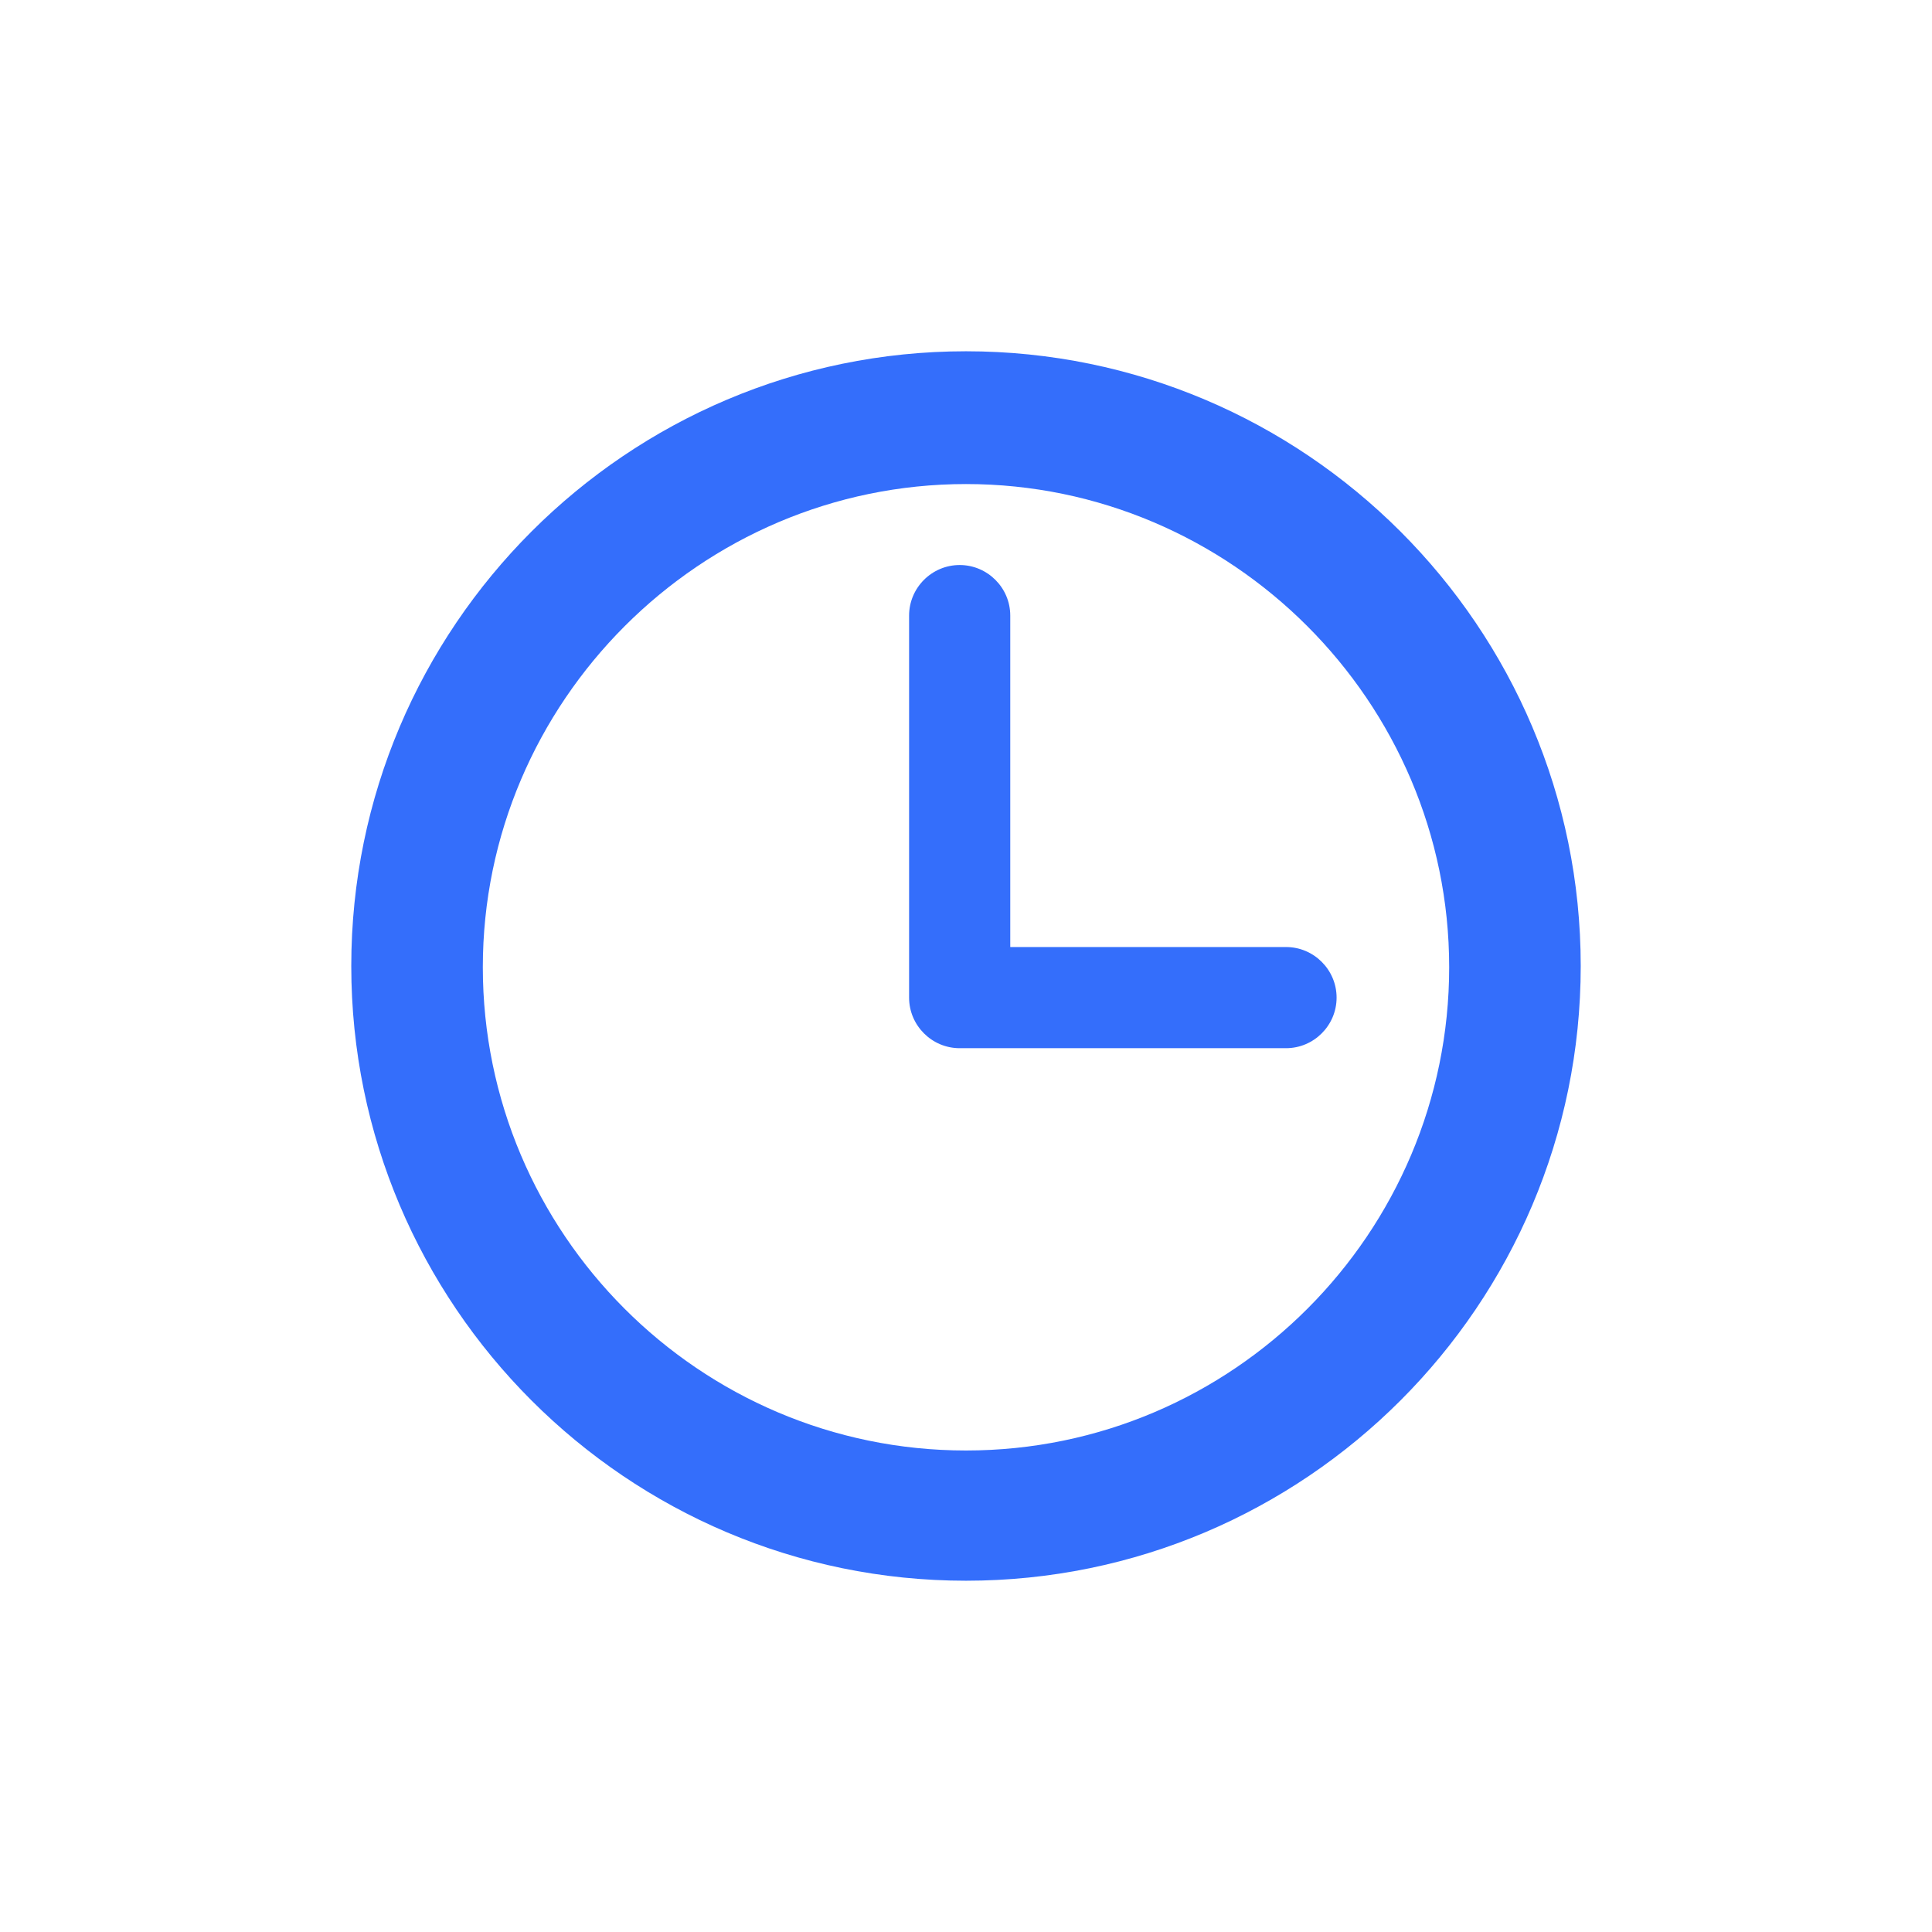
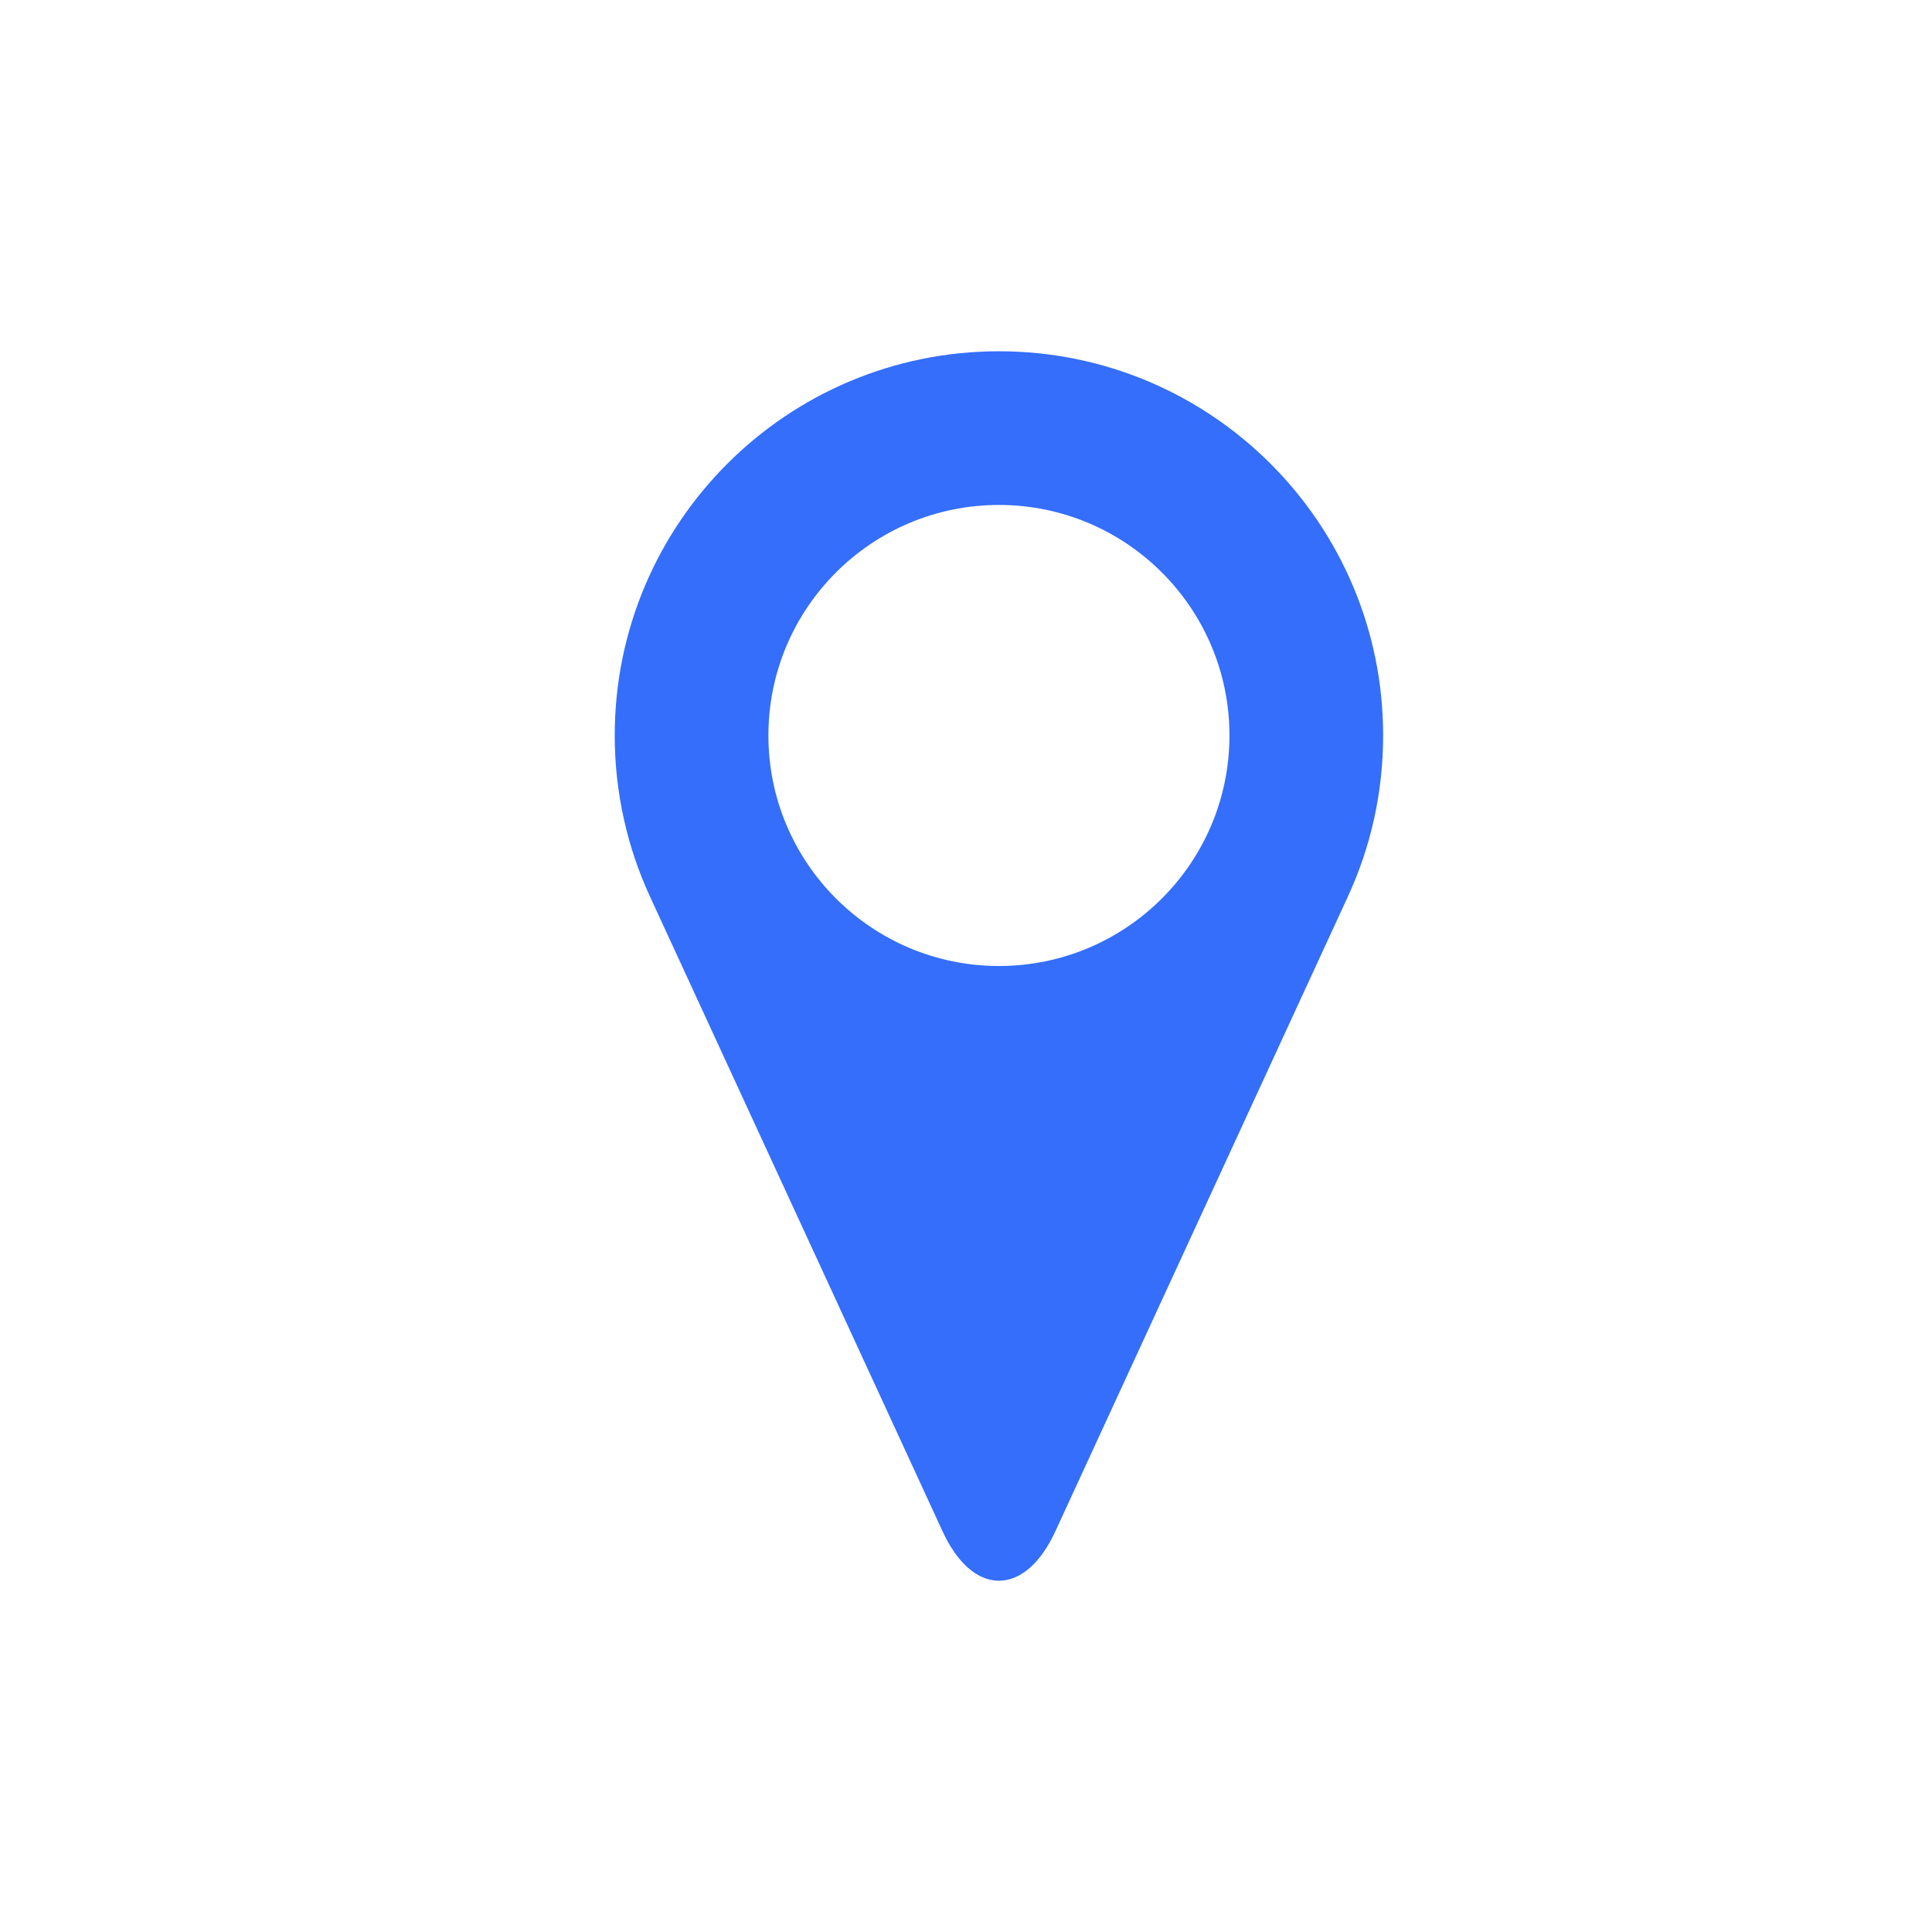
<svg xmlns="http://www.w3.org/2000/svg" width="22" height="22" viewBox="0 0 22 22" fill="none">
-   <path d="M11 4C7.14 4 4 7.14 4 11C4 14.86 7.14 18 11 18C14.86 18 18 14.86 18 11C18 7.14 14.86 4 11 4ZM11 16.517C7.961 16.517 5.498 14.039 5.498 11.014C5.498 7.99 7.975 5.512 11 5.512C14.025 5.512 16.502 7.99 16.502 11.014C16.502 14.039 14.039 16.517 11 16.517Z" fill="#346EFB" />
-   <path d="M14.644 10.784H11.504V7.01C11.504 6.693 11.245 6.434 10.928 6.434C10.611 6.434 10.352 6.693 10.352 7.01V11.36C10.352 11.677 10.611 11.936 10.928 11.936H14.644C14.961 11.936 15.22 11.677 15.22 11.36C15.22 11.043 14.961 10.784 14.644 10.784Z" fill="#346EFB" />
+   <path d="M11.375 4C8.959 4 7 5.958 7 8.375C7 9.028 7.144 9.648 7.399 10.204L10.732 17.435C10.891 17.783 11.12 18 11.375 18C11.63 18 11.859 17.783 12.018 17.436L15.351 10.204C15.607 9.648 15.75 9.028 15.75 8.375C15.75 5.958 13.791 4 11.375 4ZM11.375 11C9.926 11 8.75 9.824 8.75 8.375C8.75 6.926 9.926 5.75 11.375 5.75C12.824 5.75 14 6.926 14 8.375C14 9.824 12.824 11 11.375 11Z" fill="#346EFB" />
</svg>
